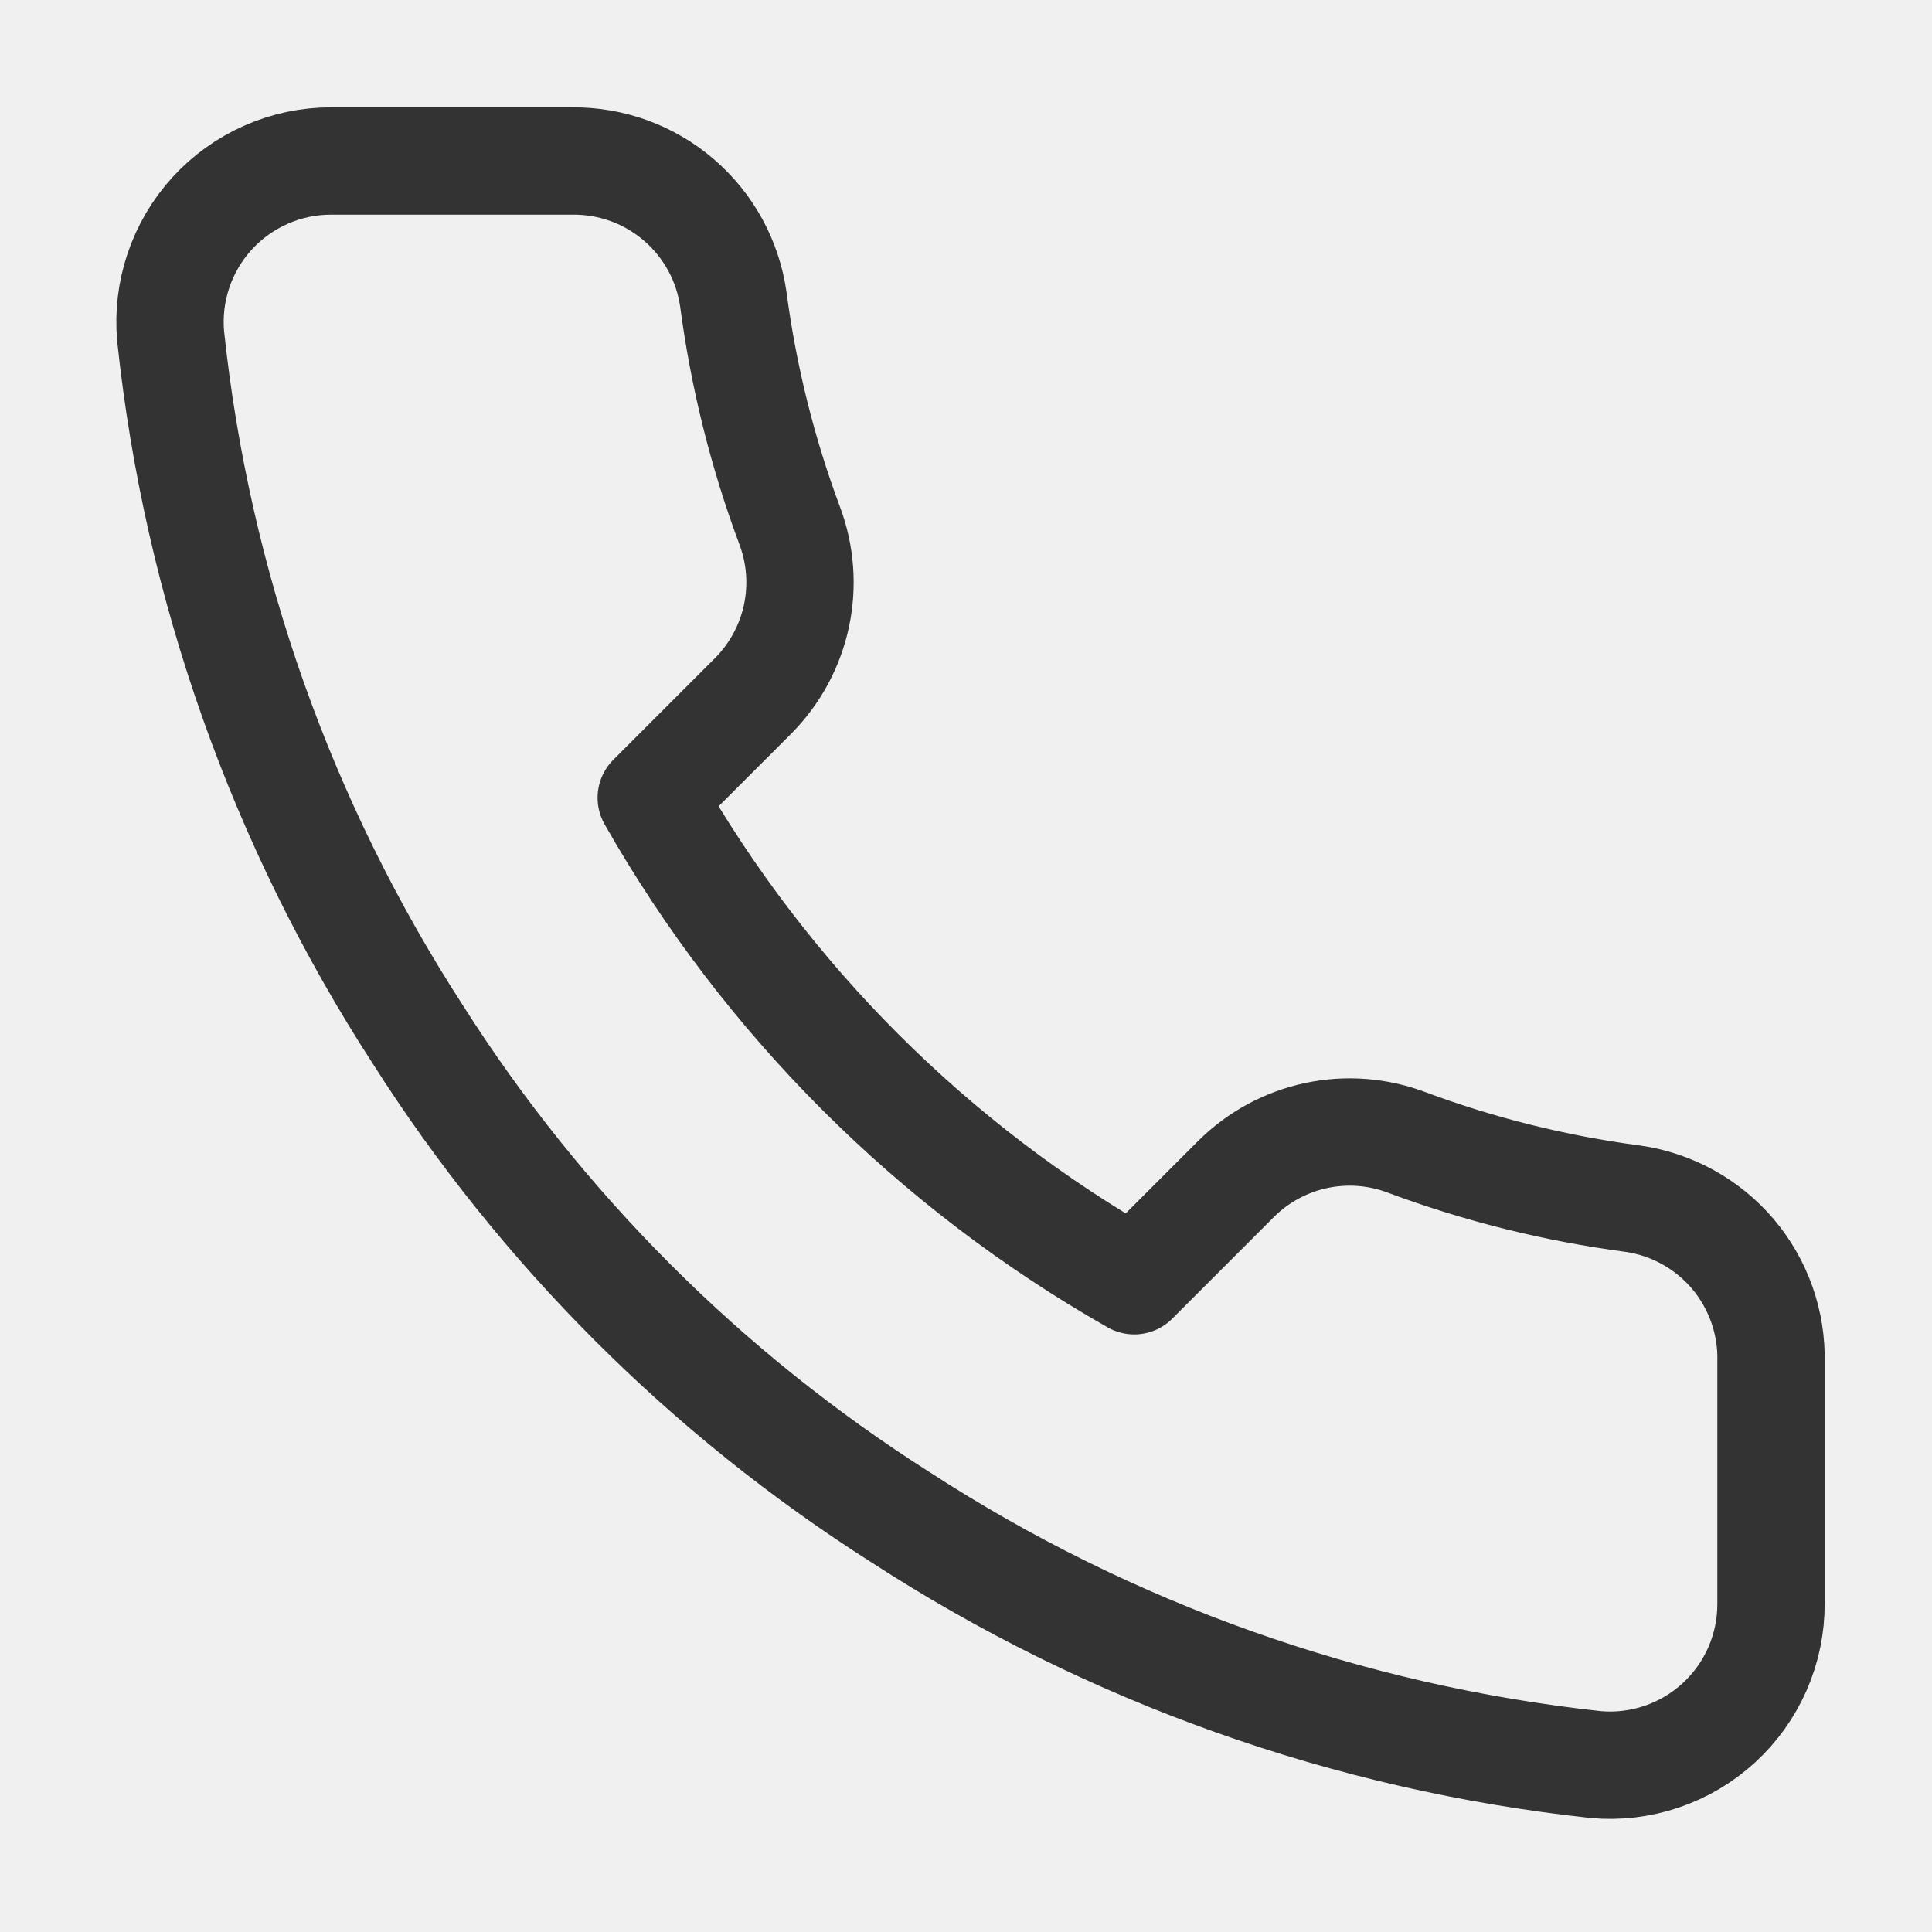
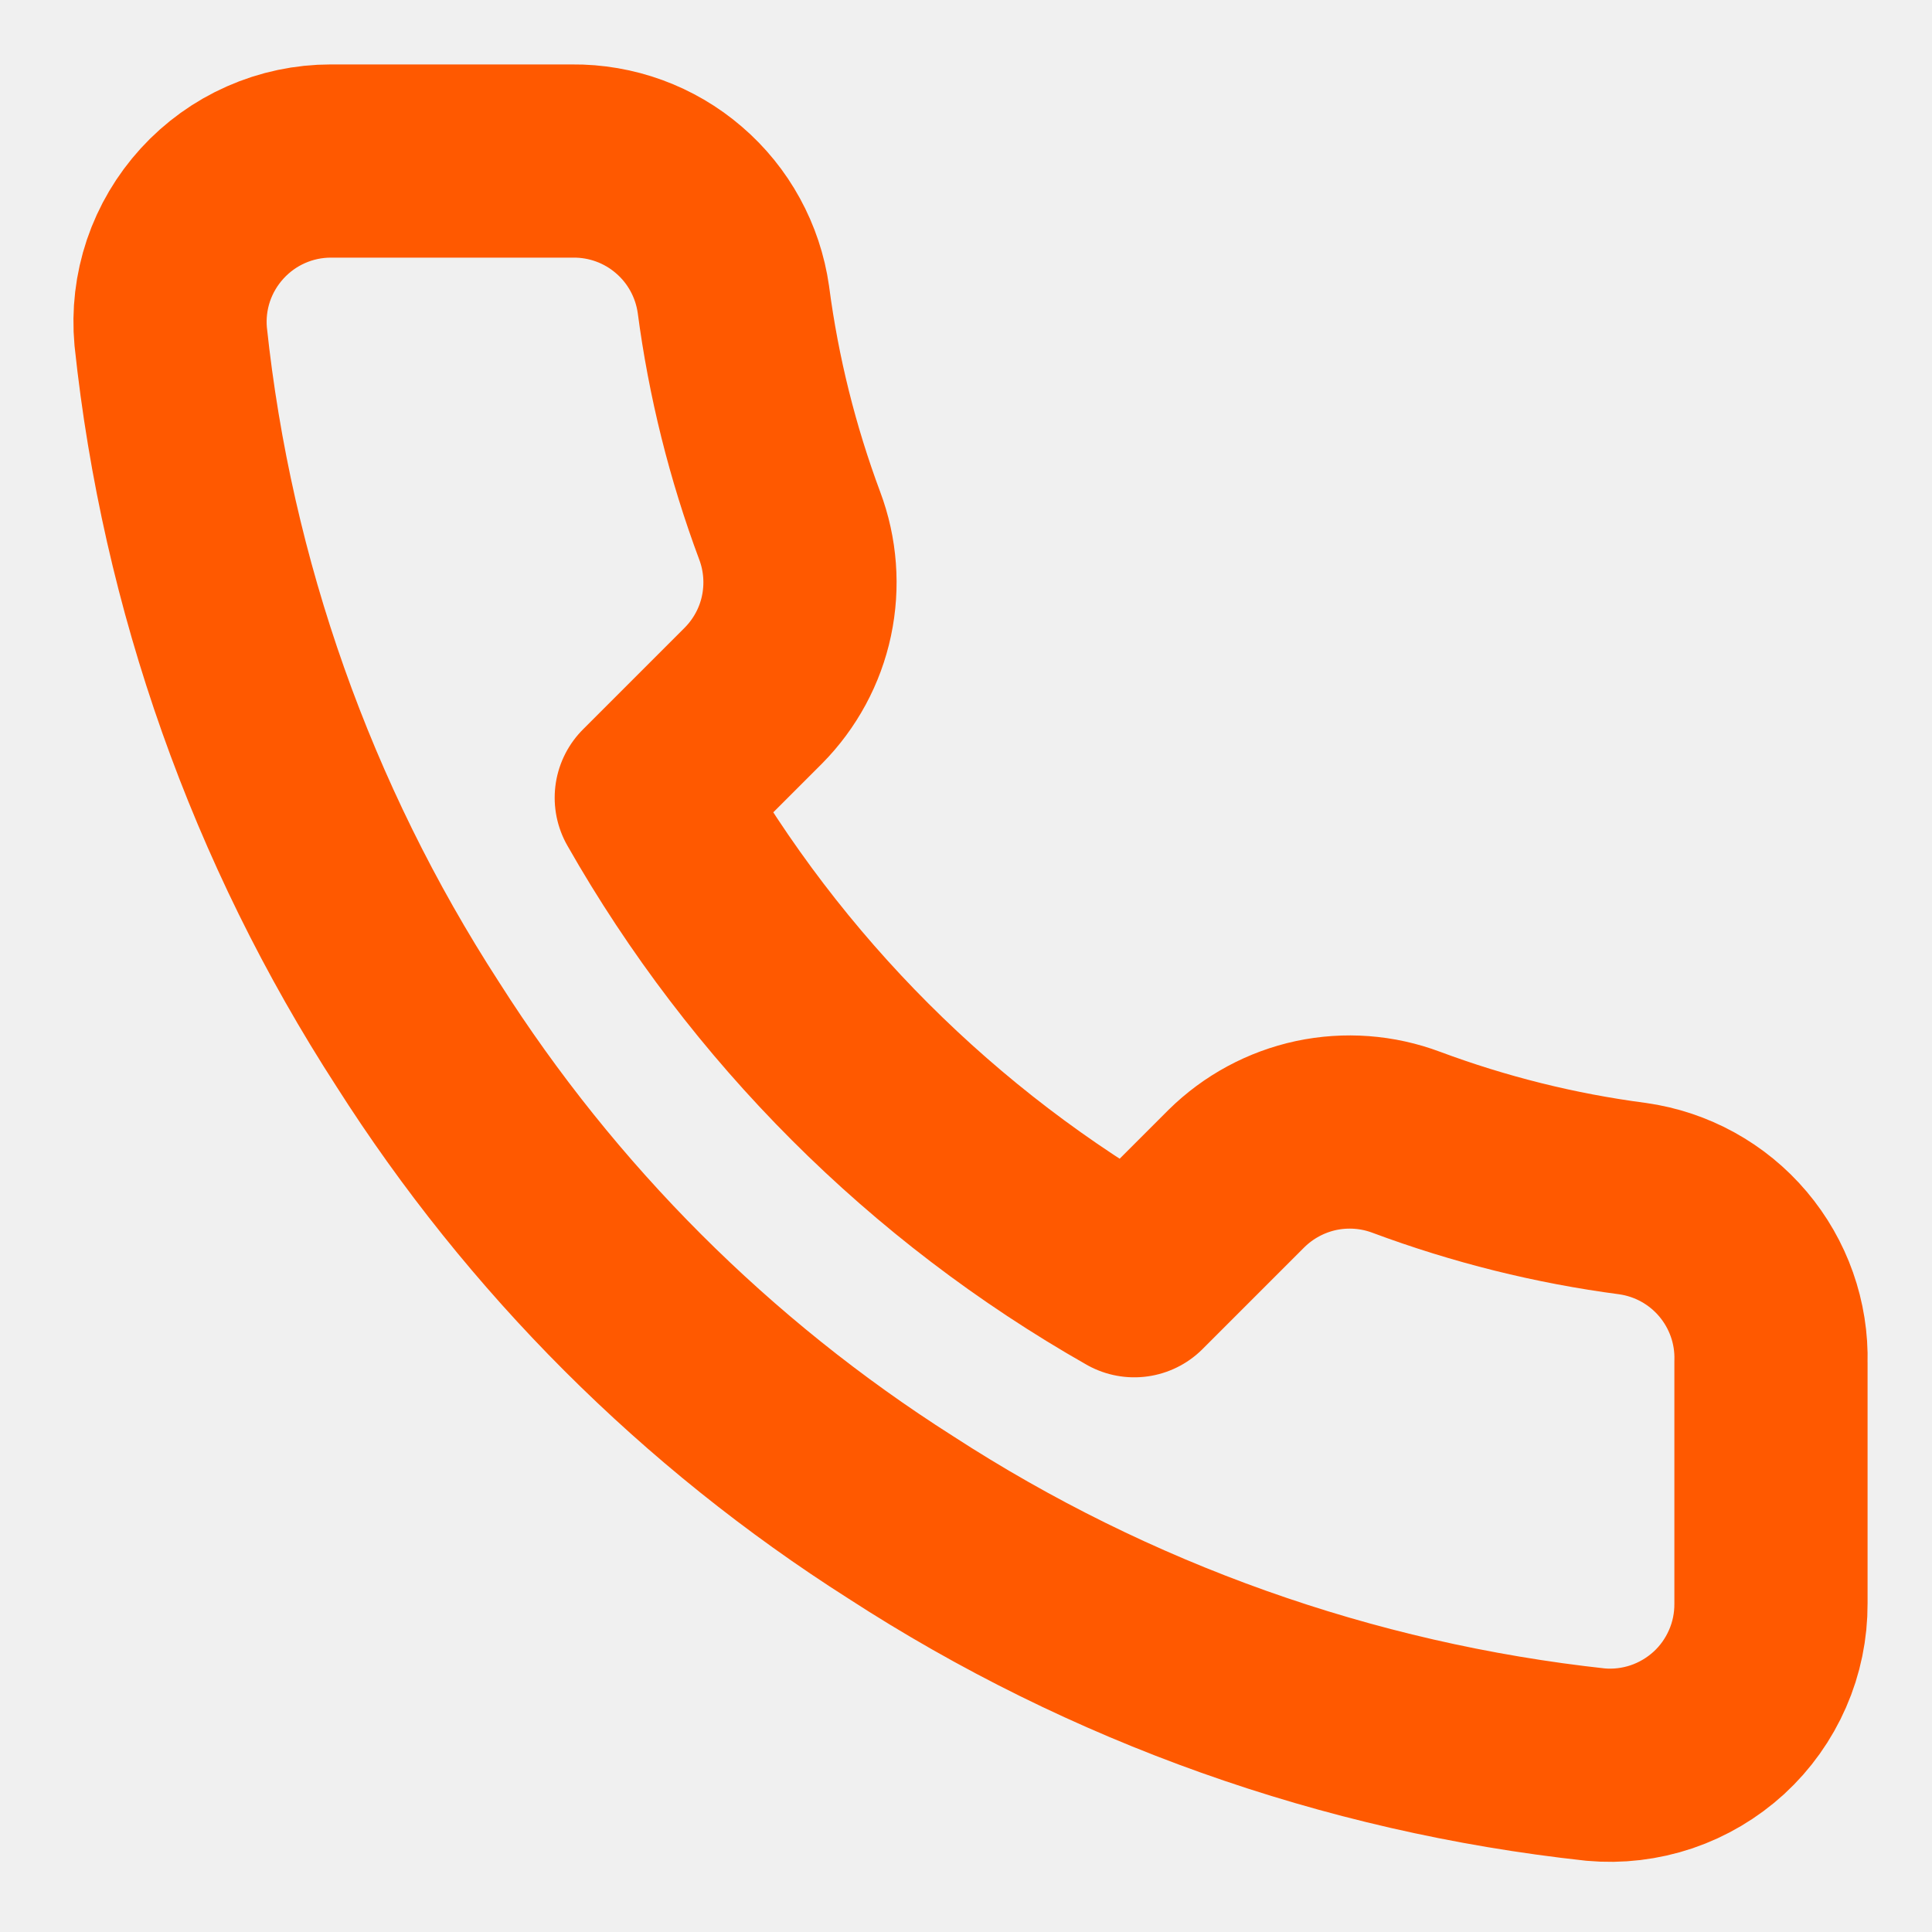
- <svg xmlns="http://www.w3.org/2000/svg" width="36" height="36" viewBox="0 0 36 36" fill="none">
-   <path d="M33 25.38V29.88C33.002 30.298 32.916 30.711 32.749 31.094C32.581 31.477 32.336 31.82 32.028 32.103C31.72 32.385 31.357 32.6 30.961 32.734C30.565 32.868 30.146 32.918 29.73 32.88C25.114 32.379 20.68 30.801 16.785 28.275C13.161 25.972 10.088 22.899 7.785 19.275C5.25 15.362 3.672 10.906 3.18 6.27C3.142 5.855 3.192 5.437 3.325 5.042C3.458 4.648 3.671 4.285 3.952 3.977C4.233 3.67 4.575 3.424 4.956 3.256C5.337 3.087 5.748 3 6.165 3H10.665C11.393 2.993 12.099 3.251 12.65 3.725C13.203 4.2 13.563 4.859 13.665 5.58C13.855 7.02 14.207 8.434 14.715 9.795C14.917 10.332 14.96 10.915 14.841 11.476C14.721 12.037 14.443 12.552 14.04 12.96L12.135 14.865C14.27 18.62 17.38 21.73 21.135 23.865L23.04 21.96C23.448 21.557 23.963 21.279 24.524 21.159C25.084 21.04 25.668 21.083 26.205 21.285C27.566 21.793 28.98 22.145 30.42 22.335C31.148 22.438 31.814 22.805 32.29 23.366C32.765 23.928 33.018 24.644 33 25.38Z" stroke="#333333" stroke-width="2" stroke-linecap="round" stroke-linejoin="round" />
+ <svg xmlns="http://www.w3.org/2000/svg" width="20" height="20" viewBox="0 0 20 20" fill="none">
+   <g clip-path="url(#clip0_853_194)">
+     <path d="M18.333 14.1V16.6C18.334 16.832 18.287 17.062 18.194 17.274C18.101 17.487 17.965 17.678 17.794 17.835C17.622 17.992 17.421 18.111 17.201 18.186C16.981 18.26 16.748 18.288 16.517 18.267C13.953 17.988 11.489 17.112 9.325 15.708C7.312 14.429 5.605 12.722 4.325 10.708C2.917 8.534 2.04 6.059 1.767 3.483C1.746 3.253 1.773 3.021 1.847 2.801C1.921 2.582 2.04 2.381 2.196 2.21C2.352 2.039 2.542 1.902 2.753 1.809C2.965 1.715 3.194 1.667 3.425 1.667H5.925C6.33 1.663 6.722 1.806 7.028 2.07C7.335 2.333 7.535 2.7 7.592 3.1C7.697 3.9 7.893 4.686 8.175 5.442C8.287 5.74 8.311 6.064 8.245 6.376C8.179 6.687 8.024 6.973 7.8 7.2L6.742 8.258C7.928 10.345 9.655 12.072 11.742 13.258L12.8 12.2C13.027 11.976 13.313 11.822 13.624 11.755C13.936 11.689 14.26 11.713 14.558 11.825C15.315 12.107 16.1 12.303 16.9 12.408C17.305 12.465 17.675 12.669 17.939 12.981C18.203 13.293 18.344 13.691 18.333 14.1Z" stroke="#FF5900" stroke-width="2" stroke-linecap="round" stroke-linejoin="round" />
+   </g>
+   <defs>
+     <clipPath id="clip0_853_194">
+       <rect width="20" height="20" fill="white" />
+     </clipPath>
+   </defs>
</svg>
